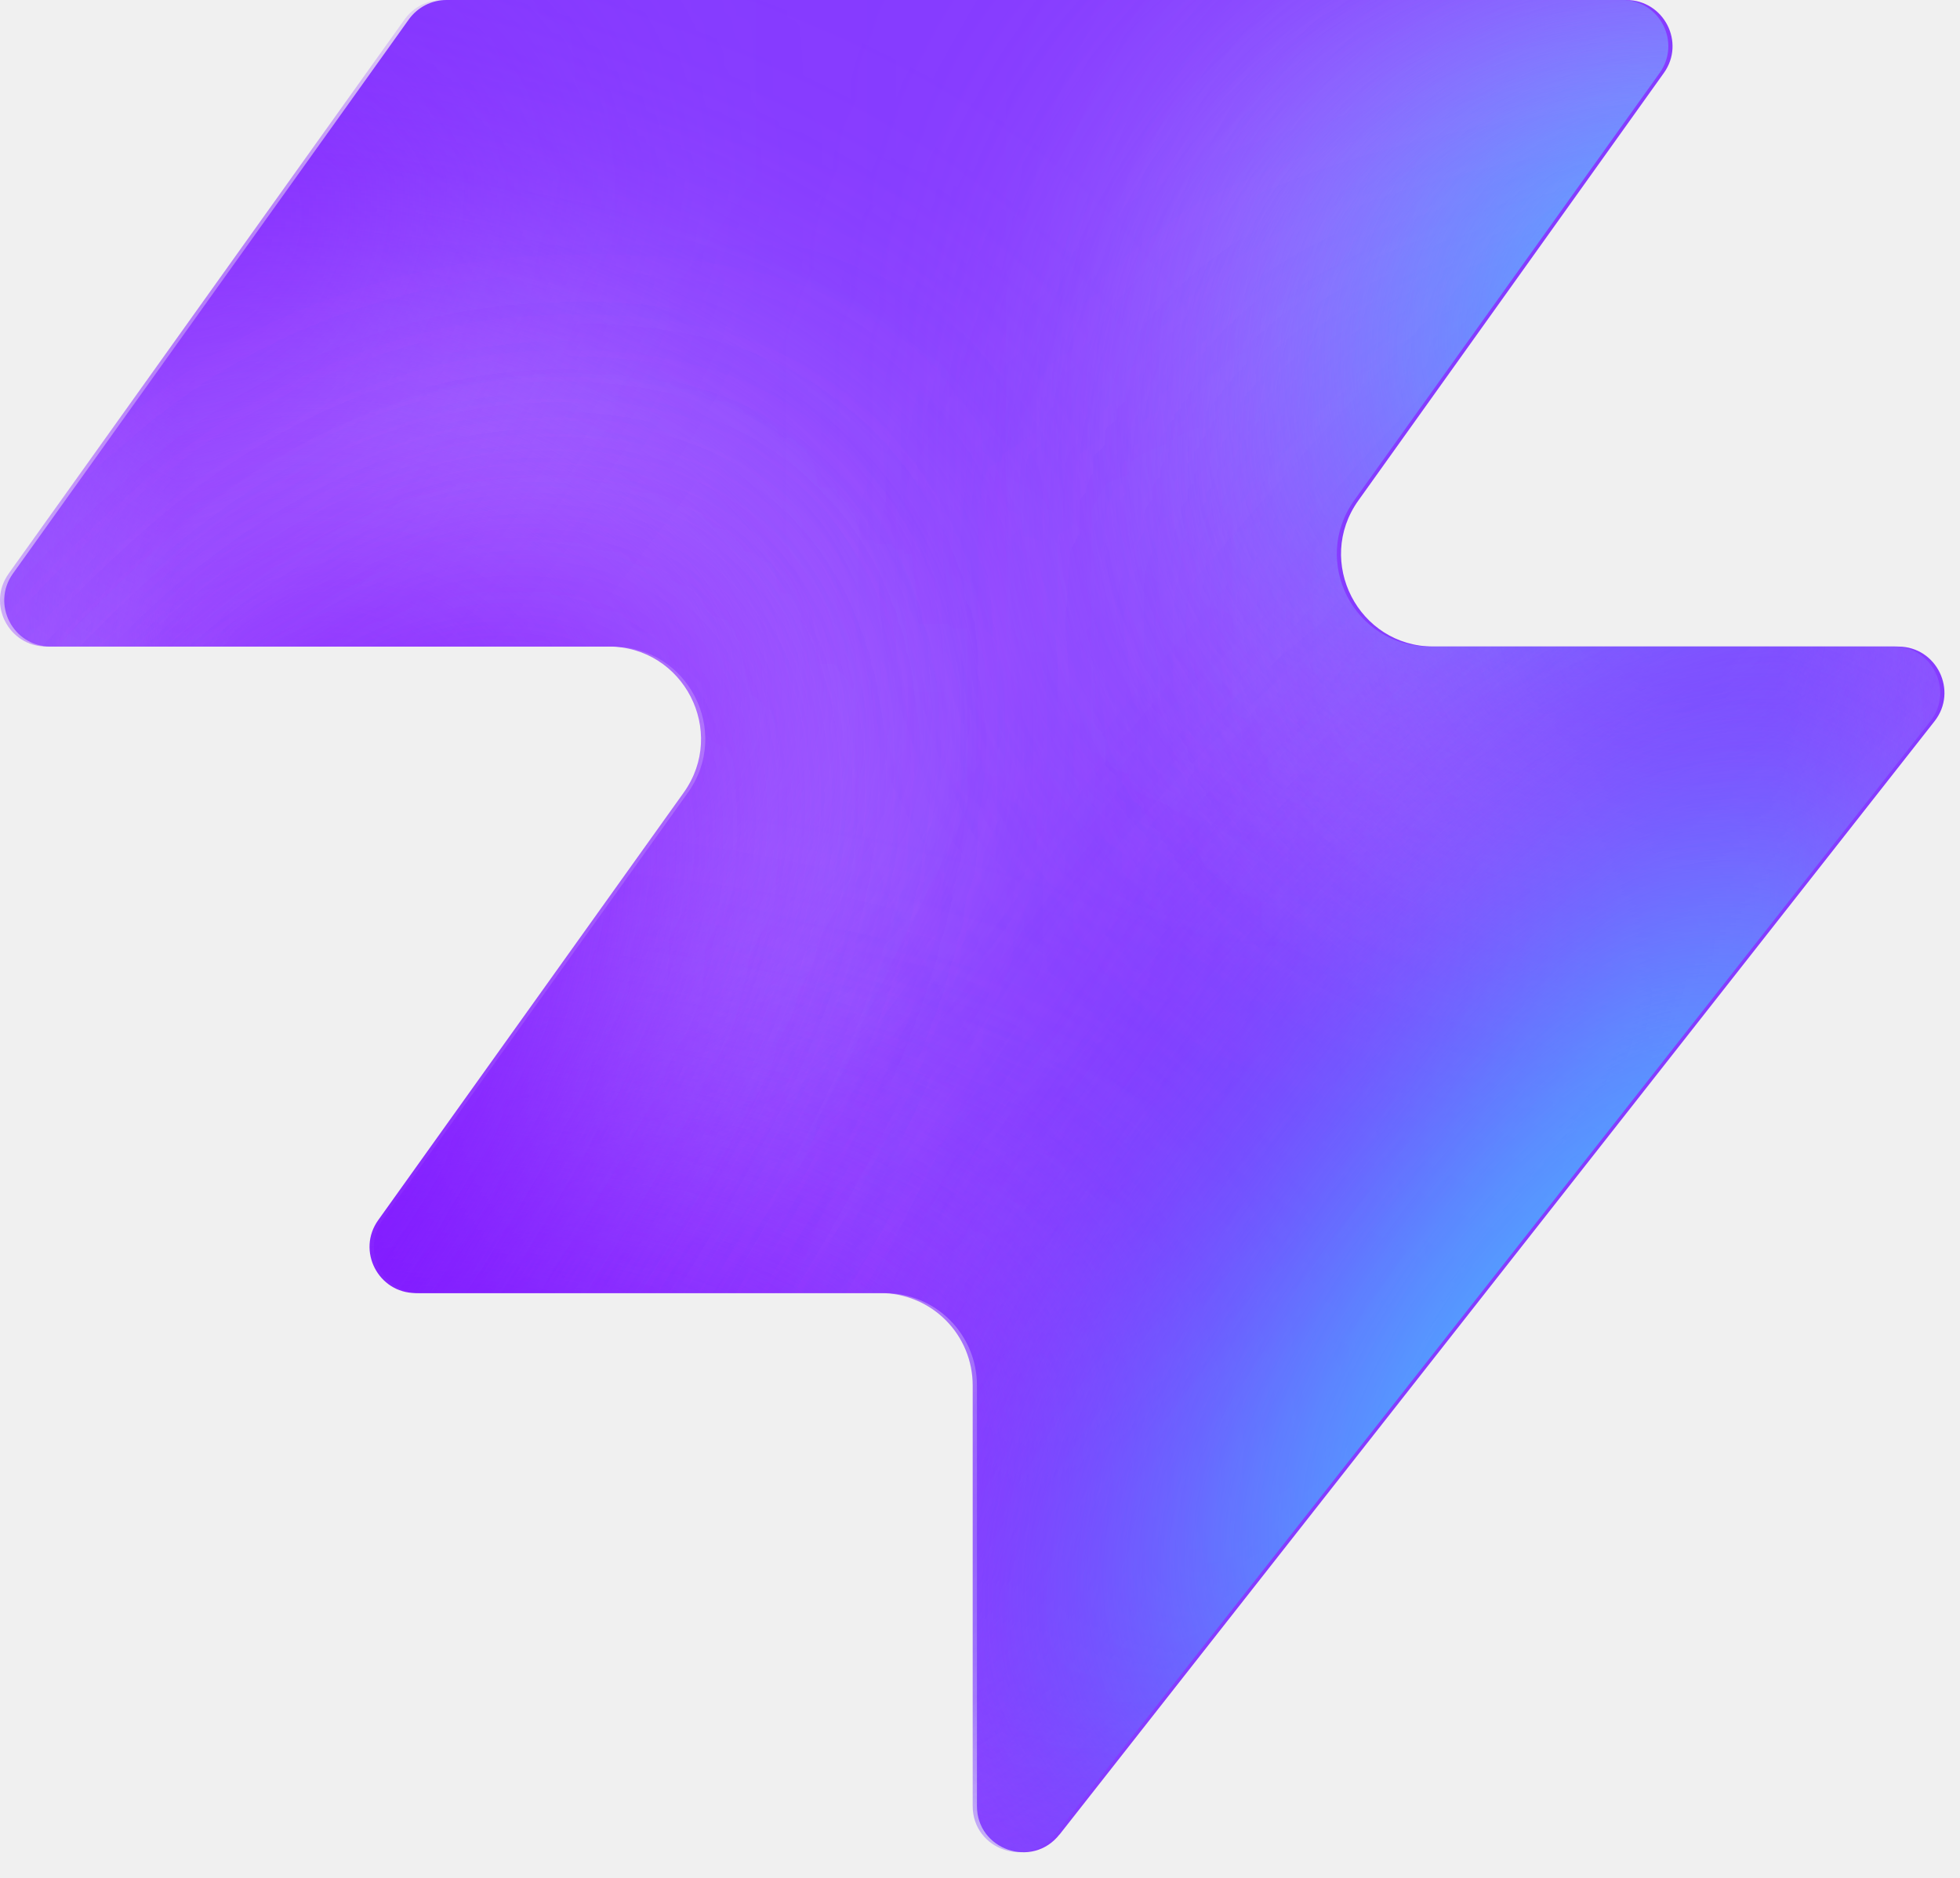
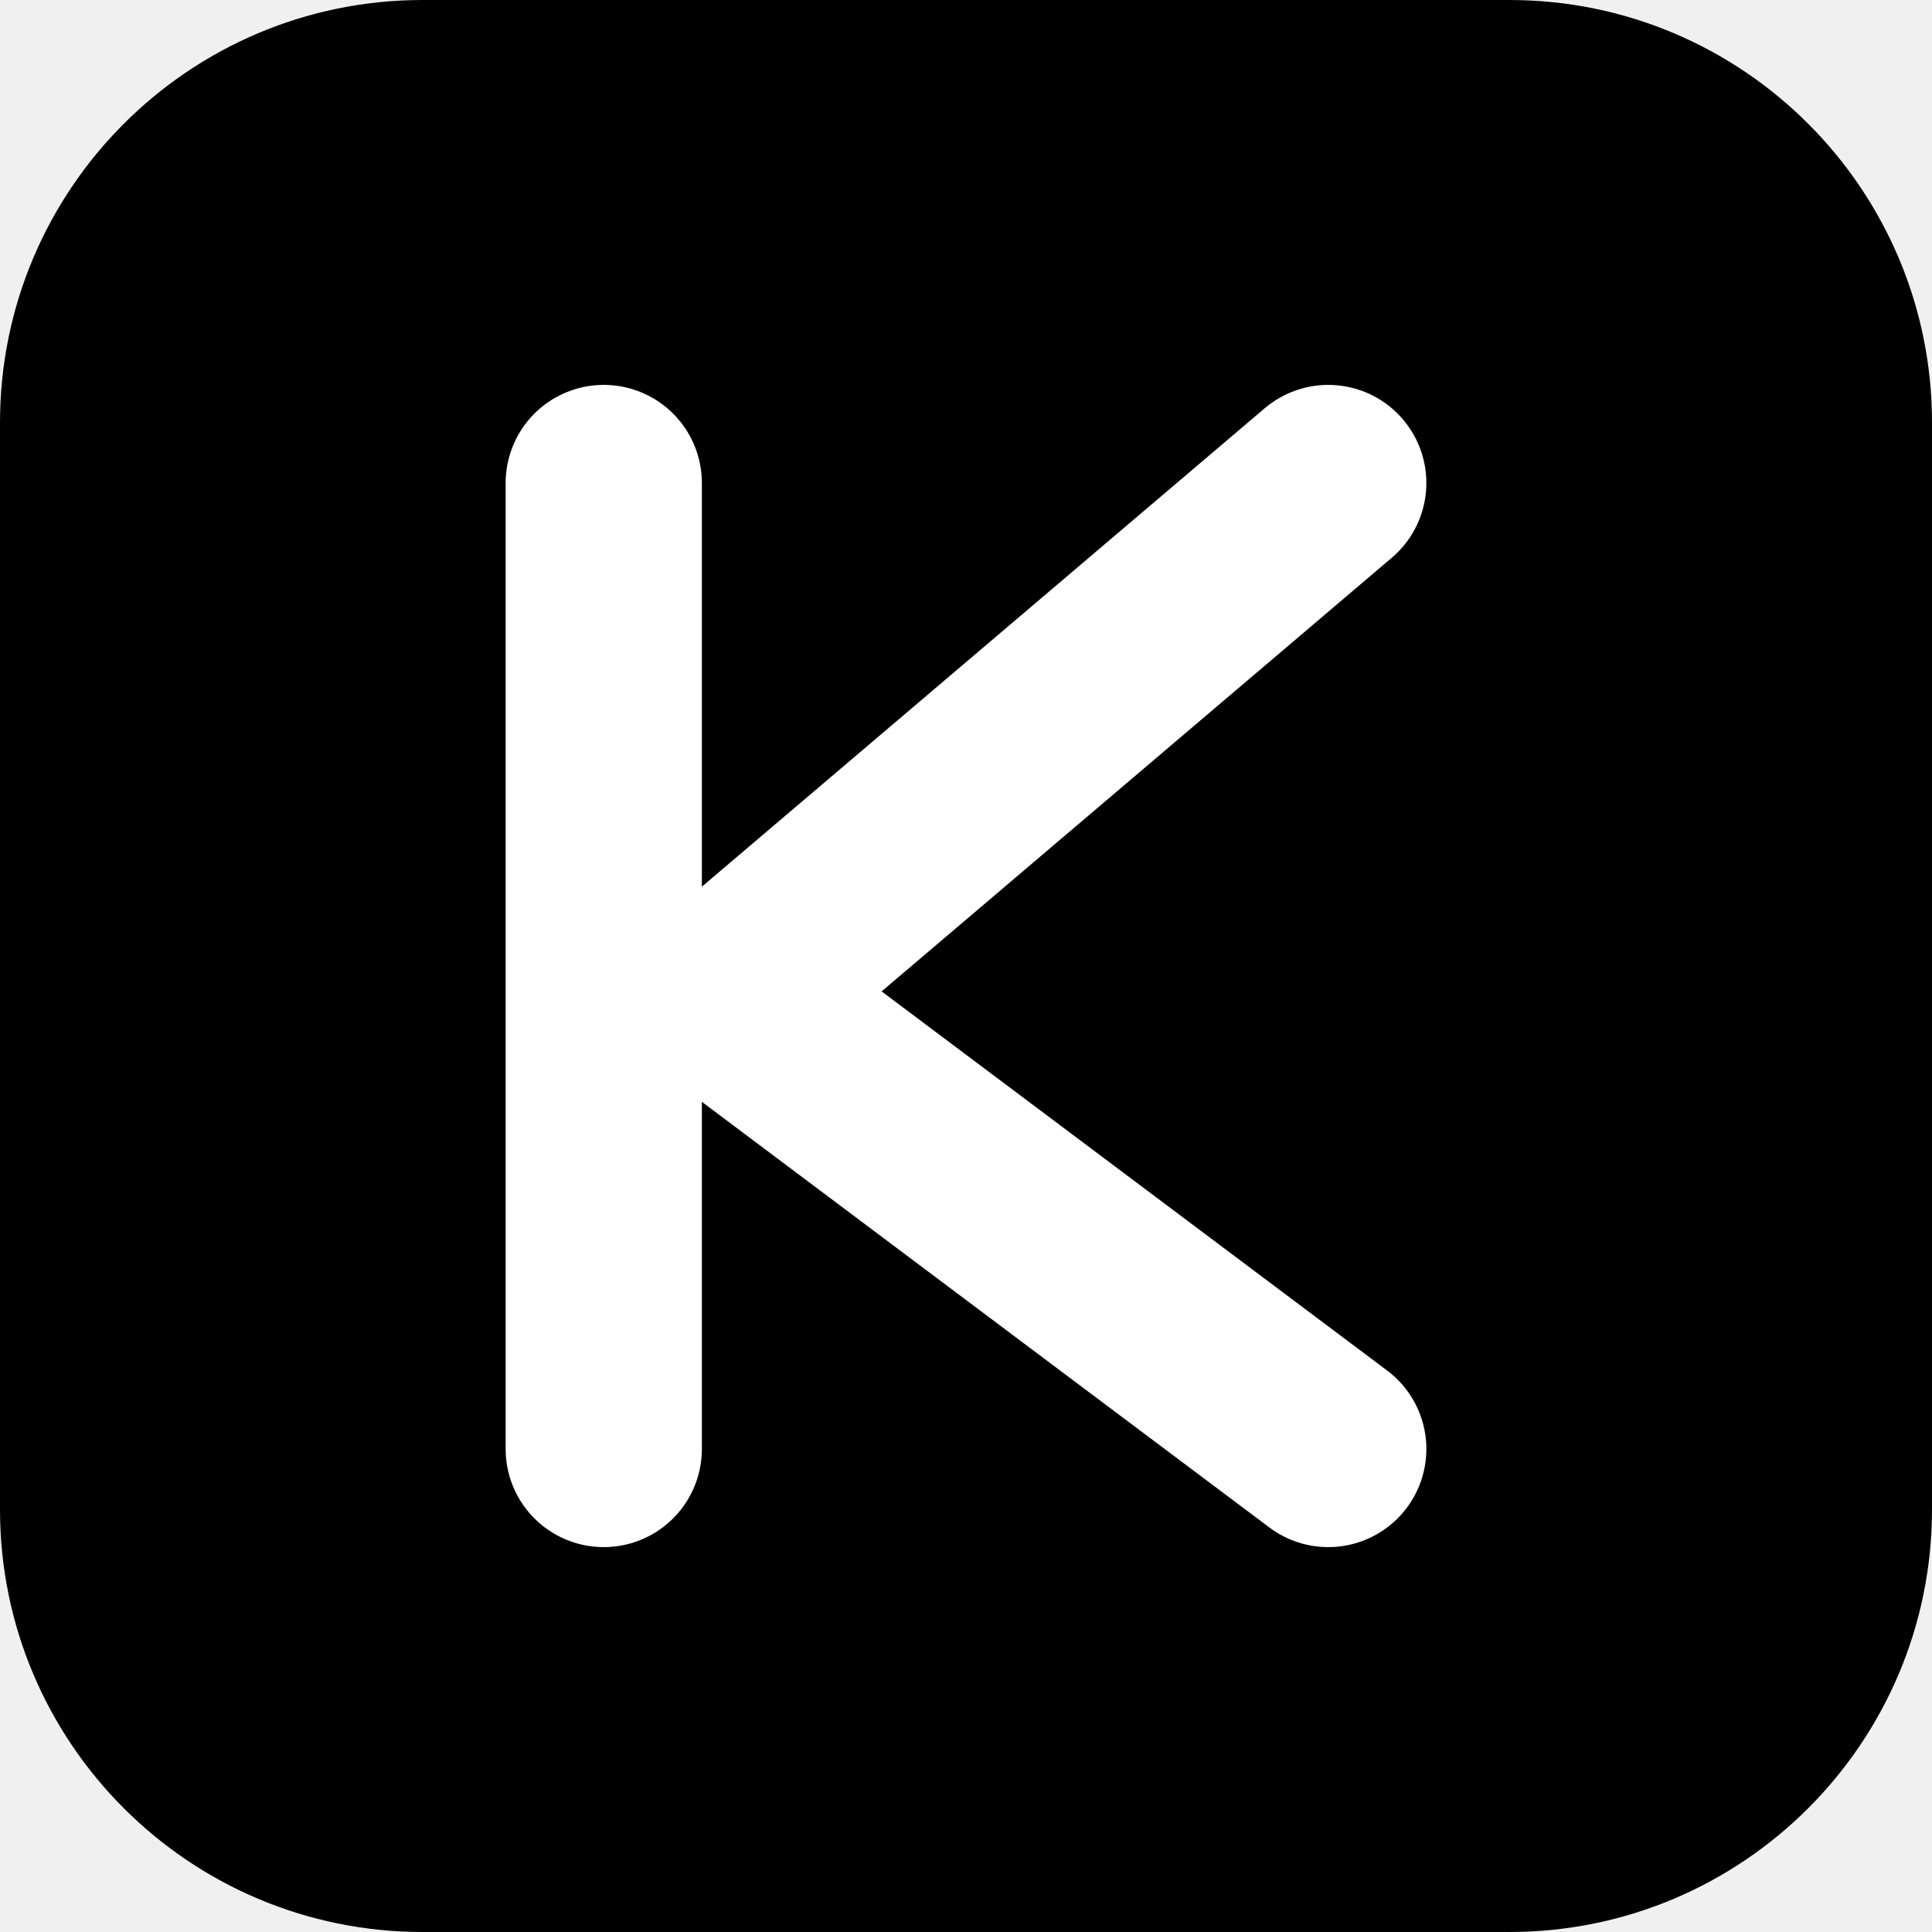
- <svg xmlns="http://www.w3.org/2000/svg" width="48" height="46" fill="none" viewBox="0 0 48 46">
-   <path fill="#863bff" d="M25.946 44.938c-.664.845-2.021.375-2.021-.698V33.937a2.26 2.26 0 0 0-2.262-2.262H10.287c-.92 0-1.456-1.04-.92-1.788l7.48-10.471c1.07-1.497 0-3.578-1.842-3.578H1.237c-.92 0-1.456-1.04-.92-1.788L10.013.474c.214-.297.556-.474.92-.474h28.894c.92 0 1.456 1.04.92 1.788l-7.48 10.471c-1.07 1.498 0 3.579 1.842 3.579h11.377c.943 0 1.473 1.088.89 1.83L25.947 44.94z" style="fill:#863bff;fill:color(display-p3 .525 .23 1);fill-opacity:1" />
-   <mask id="a" width="48" height="46" x="0" y="0" maskUnits="userSpaceOnUse" style="mask-type:alpha">
-     <path fill="#000" d="M25.842 44.938c-.664.844-2.021.375-2.021-.698V33.937a2.26 2.26 0 0 0-2.262-2.262H10.183c-.92 0-1.456-1.04-.92-1.788l7.48-10.471c1.07-1.498 0-3.579-1.842-3.579H1.133c-.92 0-1.456-1.04-.92-1.787L9.91.473c.214-.297.556-.474.92-.474h28.894c.92 0 1.456 1.04.92 1.788l-7.48 10.471c-1.07 1.498 0 3.578 1.842 3.578h11.377c.943 0 1.473 1.088.89 1.832L25.843 44.94z" style="fill:#000;fill-opacity:1" />
-   </mask>
-   <g mask="url(#a)">
-     <g filter="url(#b)">
-       <ellipse cx="5.508" cy="14.704" fill="#ede6ff" rx="5.508" ry="14.704" style="fill:#ede6ff;fill:color(display-p3 .927 .903 1);fill-opacity:1" transform="matrix(.00324 1 1 -.00324 -4.47 31.516)" />
-     </g>
-     <g filter="url(#c)">
-       <ellipse cx="10.399" cy="29.851" fill="#ede6ff" rx="10.399" ry="29.851" style="fill:#ede6ff;fill:color(display-p3 .927 .903 1);fill-opacity:1" transform="matrix(.00324 1 1 -.00324 -39.328 7.883)" />
-     </g>
-     <g filter="url(#d)">
-       <ellipse cx="5.508" cy="30.487" fill="#7e14ff" rx="5.508" ry="30.487" style="fill:#7e14ff;fill:color(display-p3 .492 .077 1);fill-opacity:1" transform="rotate(89.814 -25.913 -14.639)scale(1 -1)" />
-     </g>
-     <g filter="url(#e)">
-       <ellipse cx="5.508" cy="30.599" fill="#7e14ff" rx="5.508" ry="30.599" style="fill:#7e14ff;fill:color(display-p3 .492 .077 1);fill-opacity:1" transform="rotate(89.814 -32.644 -3.334)scale(1 -1)" />
-     </g>
-     <g filter="url(#f)">
-       <ellipse cx="5.508" cy="30.599" fill="#7e14ff" rx="5.508" ry="30.599" style="fill:#7e14ff;fill:color(display-p3 .492 .077 1);fill-opacity:1" transform="matrix(.00324 1 1 -.00324 -34.34 30.47)" />
-     </g>
-     <g filter="url(#g)">
-       <ellipse cx="14.072" cy="22.078" fill="#ede6ff" rx="14.072" ry="22.078" style="fill:#ede6ff;fill:color(display-p3 .927 .903 1);fill-opacity:1" transform="rotate(93.35 24.506 48.493)scale(-1 1)" />
-     </g>
-     <g filter="url(#h)">
-       <ellipse cx="3.47" cy="21.501" fill="#7e14ff" rx="3.47" ry="21.501" style="fill:#7e14ff;fill:color(display-p3 .492 .077 1);fill-opacity:1" transform="rotate(89.009 28.708 47.59)scale(-1 1)" />
-     </g>
-     <g filter="url(#i)">
-       <ellipse cx="3.47" cy="21.501" fill="#7e14ff" rx="3.47" ry="21.501" style="fill:#7e14ff;fill:color(display-p3 .492 .077 1);fill-opacity:1" transform="rotate(89.009 28.708 47.59)scale(-1 1)" />
-     </g>
-     <g filter="url(#j)">
-       <ellipse cx=".387" cy="8.972" fill="#7e14ff" rx="4.407" ry="29.108" style="fill:#7e14ff;fill:color(display-p3 .492 .077 1);fill-opacity:1" transform="rotate(39.51 .387 8.972)" />
-     </g>
-     <g filter="url(#k)">
-       <ellipse cx="47.523" cy="-6.092" fill="#7e14ff" rx="4.407" ry="29.108" style="fill:#7e14ff;fill:color(display-p3 .492 .077 1);fill-opacity:1" transform="rotate(37.892 47.523 -6.092)" />
-     </g>
-     <g filter="url(#l)">
-       <ellipse cx="41.412" cy="6.333" fill="#47bfff" rx="5.971" ry="9.665" style="fill:#47bfff;fill:color(display-p3 .28 .748 1);fill-opacity:1" transform="rotate(37.892 41.412 6.333)" />
-     </g>
-     <g filter="url(#m)">
-       <ellipse cx="-1.879" cy="38.332" fill="#7e14ff" rx="4.407" ry="29.108" style="fill:#7e14ff;fill:color(display-p3 .492 .077 1);fill-opacity:1" transform="rotate(37.892 -1.88 38.332)" />
-     </g>
-     <g filter="url(#n)">
-       <ellipse cx="-1.879" cy="38.332" fill="#7e14ff" rx="4.407" ry="29.108" style="fill:#7e14ff;fill:color(display-p3 .492 .077 1);fill-opacity:1" transform="rotate(37.892 -1.88 38.332)" />
-     </g>
-     <g filter="url(#o)">
-       <ellipse cx="35.651" cy="29.907" fill="#7e14ff" rx="4.407" ry="29.108" style="fill:#7e14ff;fill:color(display-p3 .492 .077 1);fill-opacity:1" transform="rotate(37.892 35.651 29.907)" />
-     </g>
-     <g filter="url(#p)">
-       <ellipse cx="38.418" cy="32.4" fill="#47bfff" rx="5.971" ry="15.297" style="fill:#47bfff;fill:color(display-p3 .28 .748 1);fill-opacity:1" transform="rotate(37.892 38.418 32.4)" />
-     </g>
-   </g>
-   <defs>
-     <filter id="b" width="60.045" height="41.654" x="-19.77" y="16.149" color-interpolation-filters="sRGB" filterUnits="userSpaceOnUse">
-       <feFlood flood-opacity="0" result="BackgroundImageFix" />
-       <feBlend in="SourceGraphic" in2="BackgroundImageFix" result="shape" />
-       <feGaussianBlur result="effect1_foregroundBlur_2002_17158" stdDeviation="7.659" />
-     </filter>
-     <filter id="c" width="90.34" height="51.437" x="-54.613" y="-7.533" color-interpolation-filters="sRGB" filterUnits="userSpaceOnUse">
-       <feFlood flood-opacity="0" result="BackgroundImageFix" />
-       <feBlend in="SourceGraphic" in2="BackgroundImageFix" result="shape" />
-       <feGaussianBlur result="effect1_foregroundBlur_2002_17158" stdDeviation="7.659" />
-     </filter>
-     <filter id="d" width="79.355" height="29.4" x="-49.64" y="2.03" color-interpolation-filters="sRGB" filterUnits="userSpaceOnUse">
-       <feFlood flood-opacity="0" result="BackgroundImageFix" />
-       <feBlend in="SourceGraphic" in2="BackgroundImageFix" result="shape" />
-       <feGaussianBlur result="effect1_foregroundBlur_2002_17158" stdDeviation="4.596" />
-     </filter>
-     <filter id="e" width="79.579" height="29.4" x="-45.045" y="20.029" color-interpolation-filters="sRGB" filterUnits="userSpaceOnUse">
-       <feFlood flood-opacity="0" result="BackgroundImageFix" />
-       <feBlend in="SourceGraphic" in2="BackgroundImageFix" result="shape" />
-       <feGaussianBlur result="effect1_foregroundBlur_2002_17158" stdDeviation="4.596" />
-     </filter>
-     <filter id="f" width="79.579" height="29.4" x="-43.513" y="21.178" color-interpolation-filters="sRGB" filterUnits="userSpaceOnUse">
-       <feFlood flood-opacity="0" result="BackgroundImageFix" />
-       <feBlend in="SourceGraphic" in2="BackgroundImageFix" result="shape" />
-       <feGaussianBlur result="effect1_foregroundBlur_2002_17158" stdDeviation="4.596" />
-     </filter>
-     <filter id="g" width="74.749" height="58.852" x="15.756" y="-17.901" color-interpolation-filters="sRGB" filterUnits="userSpaceOnUse">
-       <feFlood flood-opacity="0" result="BackgroundImageFix" />
-       <feBlend in="SourceGraphic" in2="BackgroundImageFix" result="shape" />
-       <feGaussianBlur result="effect1_foregroundBlur_2002_17158" stdDeviation="7.659" />
-     </filter>
-     <filter id="h" width="61.377" height="25.362" x="23.548" y="2.284" color-interpolation-filters="sRGB" filterUnits="userSpaceOnUse">
-       <feFlood flood-opacity="0" result="BackgroundImageFix" />
-       <feBlend in="SourceGraphic" in2="BackgroundImageFix" result="shape" />
-       <feGaussianBlur result="effect1_foregroundBlur_2002_17158" stdDeviation="4.596" />
-     </filter>
-     <filter id="i" width="61.377" height="25.362" x="23.548" y="2.284" color-interpolation-filters="sRGB" filterUnits="userSpaceOnUse">
-       <feFlood flood-opacity="0" result="BackgroundImageFix" />
-       <feBlend in="SourceGraphic" in2="BackgroundImageFix" result="shape" />
-       <feGaussianBlur result="effect1_foregroundBlur_2002_17158" stdDeviation="4.596" />
-     </filter>
-     <filter id="j" width="56.045" height="63.649" x="-27.636" y="-22.853" color-interpolation-filters="sRGB" filterUnits="userSpaceOnUse">
-       <feFlood flood-opacity="0" result="BackgroundImageFix" />
-       <feBlend in="SourceGraphic" in2="BackgroundImageFix" result="shape" />
-       <feGaussianBlur result="effect1_foregroundBlur_2002_17158" stdDeviation="4.596" />
-     </filter>
-     <filter id="k" width="54.814" height="64.646" x="20.116" y="-38.415" color-interpolation-filters="sRGB" filterUnits="userSpaceOnUse">
-       <feFlood flood-opacity="0" result="BackgroundImageFix" />
-       <feBlend in="SourceGraphic" in2="BackgroundImageFix" result="shape" />
-       <feGaussianBlur result="effect1_foregroundBlur_2002_17158" stdDeviation="4.596" />
-     </filter>
-     <filter id="l" width="33.541" height="35.313" x="24.641" y="-11.323" color-interpolation-filters="sRGB" filterUnits="userSpaceOnUse">
-       <feFlood flood-opacity="0" result="BackgroundImageFix" />
-       <feBlend in="SourceGraphic" in2="BackgroundImageFix" result="shape" />
-       <feGaussianBlur result="effect1_foregroundBlur_2002_17158" stdDeviation="4.596" />
-     </filter>
-     <filter id="m" width="54.814" height="64.646" x="-29.286" y="6.009" color-interpolation-filters="sRGB" filterUnits="userSpaceOnUse">
-       <feFlood flood-opacity="0" result="BackgroundImageFix" />
-       <feBlend in="SourceGraphic" in2="BackgroundImageFix" result="shape" />
-       <feGaussianBlur result="effect1_foregroundBlur_2002_17158" stdDeviation="4.596" />
-     </filter>
-     <filter id="n" width="54.814" height="64.646" x="-29.286" y="6.009" color-interpolation-filters="sRGB" filterUnits="userSpaceOnUse">
-       <feFlood flood-opacity="0" result="BackgroundImageFix" />
-       <feBlend in="SourceGraphic" in2="BackgroundImageFix" result="shape" />
-       <feGaussianBlur result="effect1_foregroundBlur_2002_17158" stdDeviation="4.596" />
-     </filter>
-     <filter id="o" width="54.814" height="64.646" x="8.244" y="-2.416" color-interpolation-filters="sRGB" filterUnits="userSpaceOnUse">
-       <feFlood flood-opacity="0" result="BackgroundImageFix" />
-       <feBlend in="SourceGraphic" in2="BackgroundImageFix" result="shape" />
-       <feGaussianBlur result="effect1_foregroundBlur_2002_17158" stdDeviation="4.596" />
-     </filter>
-     <filter id="p" width="39.409" height="43.623" x="18.713" y="10.588" color-interpolation-filters="sRGB" filterUnits="userSpaceOnUse">
-       <feFlood flood-opacity="0" result="BackgroundImageFix" />
-       <feBlend in="SourceGraphic" in2="BackgroundImageFix" result="shape" />
-       <feGaussianBlur result="effect1_foregroundBlur_2002_17158" stdDeviation="4.596" />
-     </filter>
-   </defs>
+ <svg xmlns="http://www.w3.org/2000/svg" viewBox="0 0 64 64" width="64" height="64">
+   <rect width="64" height="64" rx="14" fill="#000000" />
+   <path d="M20 16V48" stroke="#ffffff" stroke-width="6.5" stroke-linecap="round" />
+   <path d="M44 16L24 33L44 48" stroke="#ffffff" stroke-width="6.5" stroke-linecap="round" stroke-linejoin="round" />
</svg>
